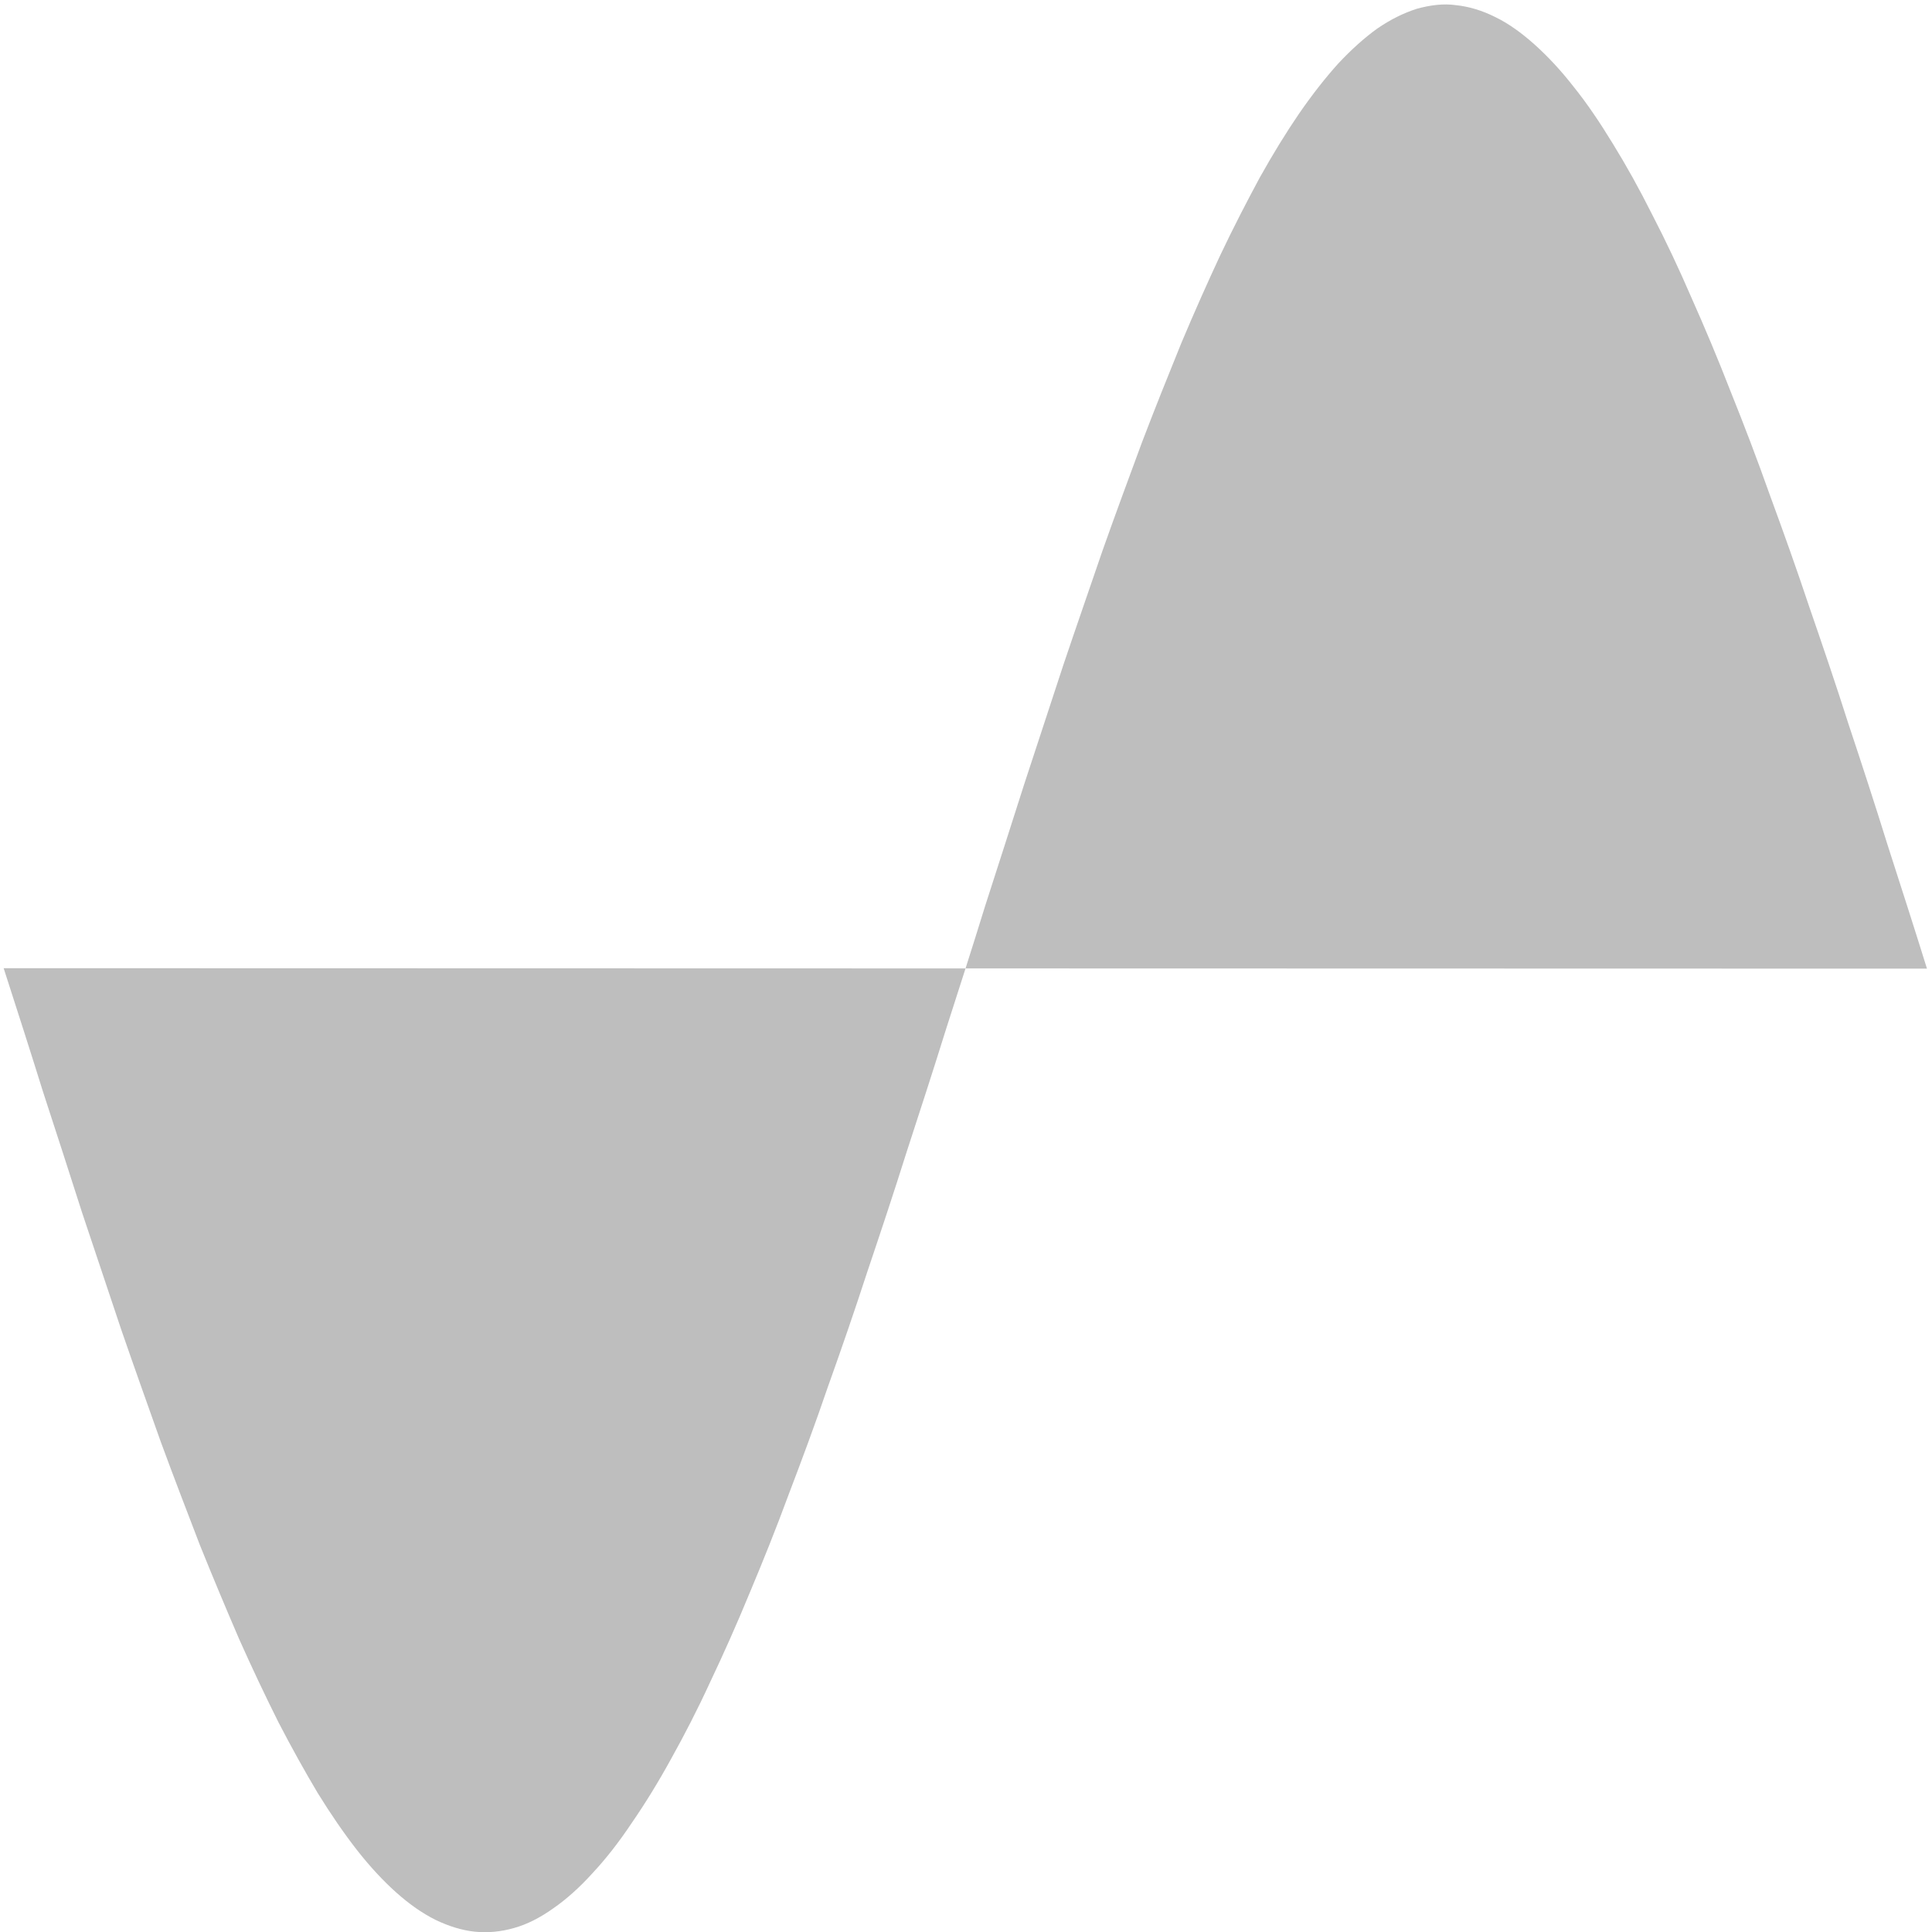
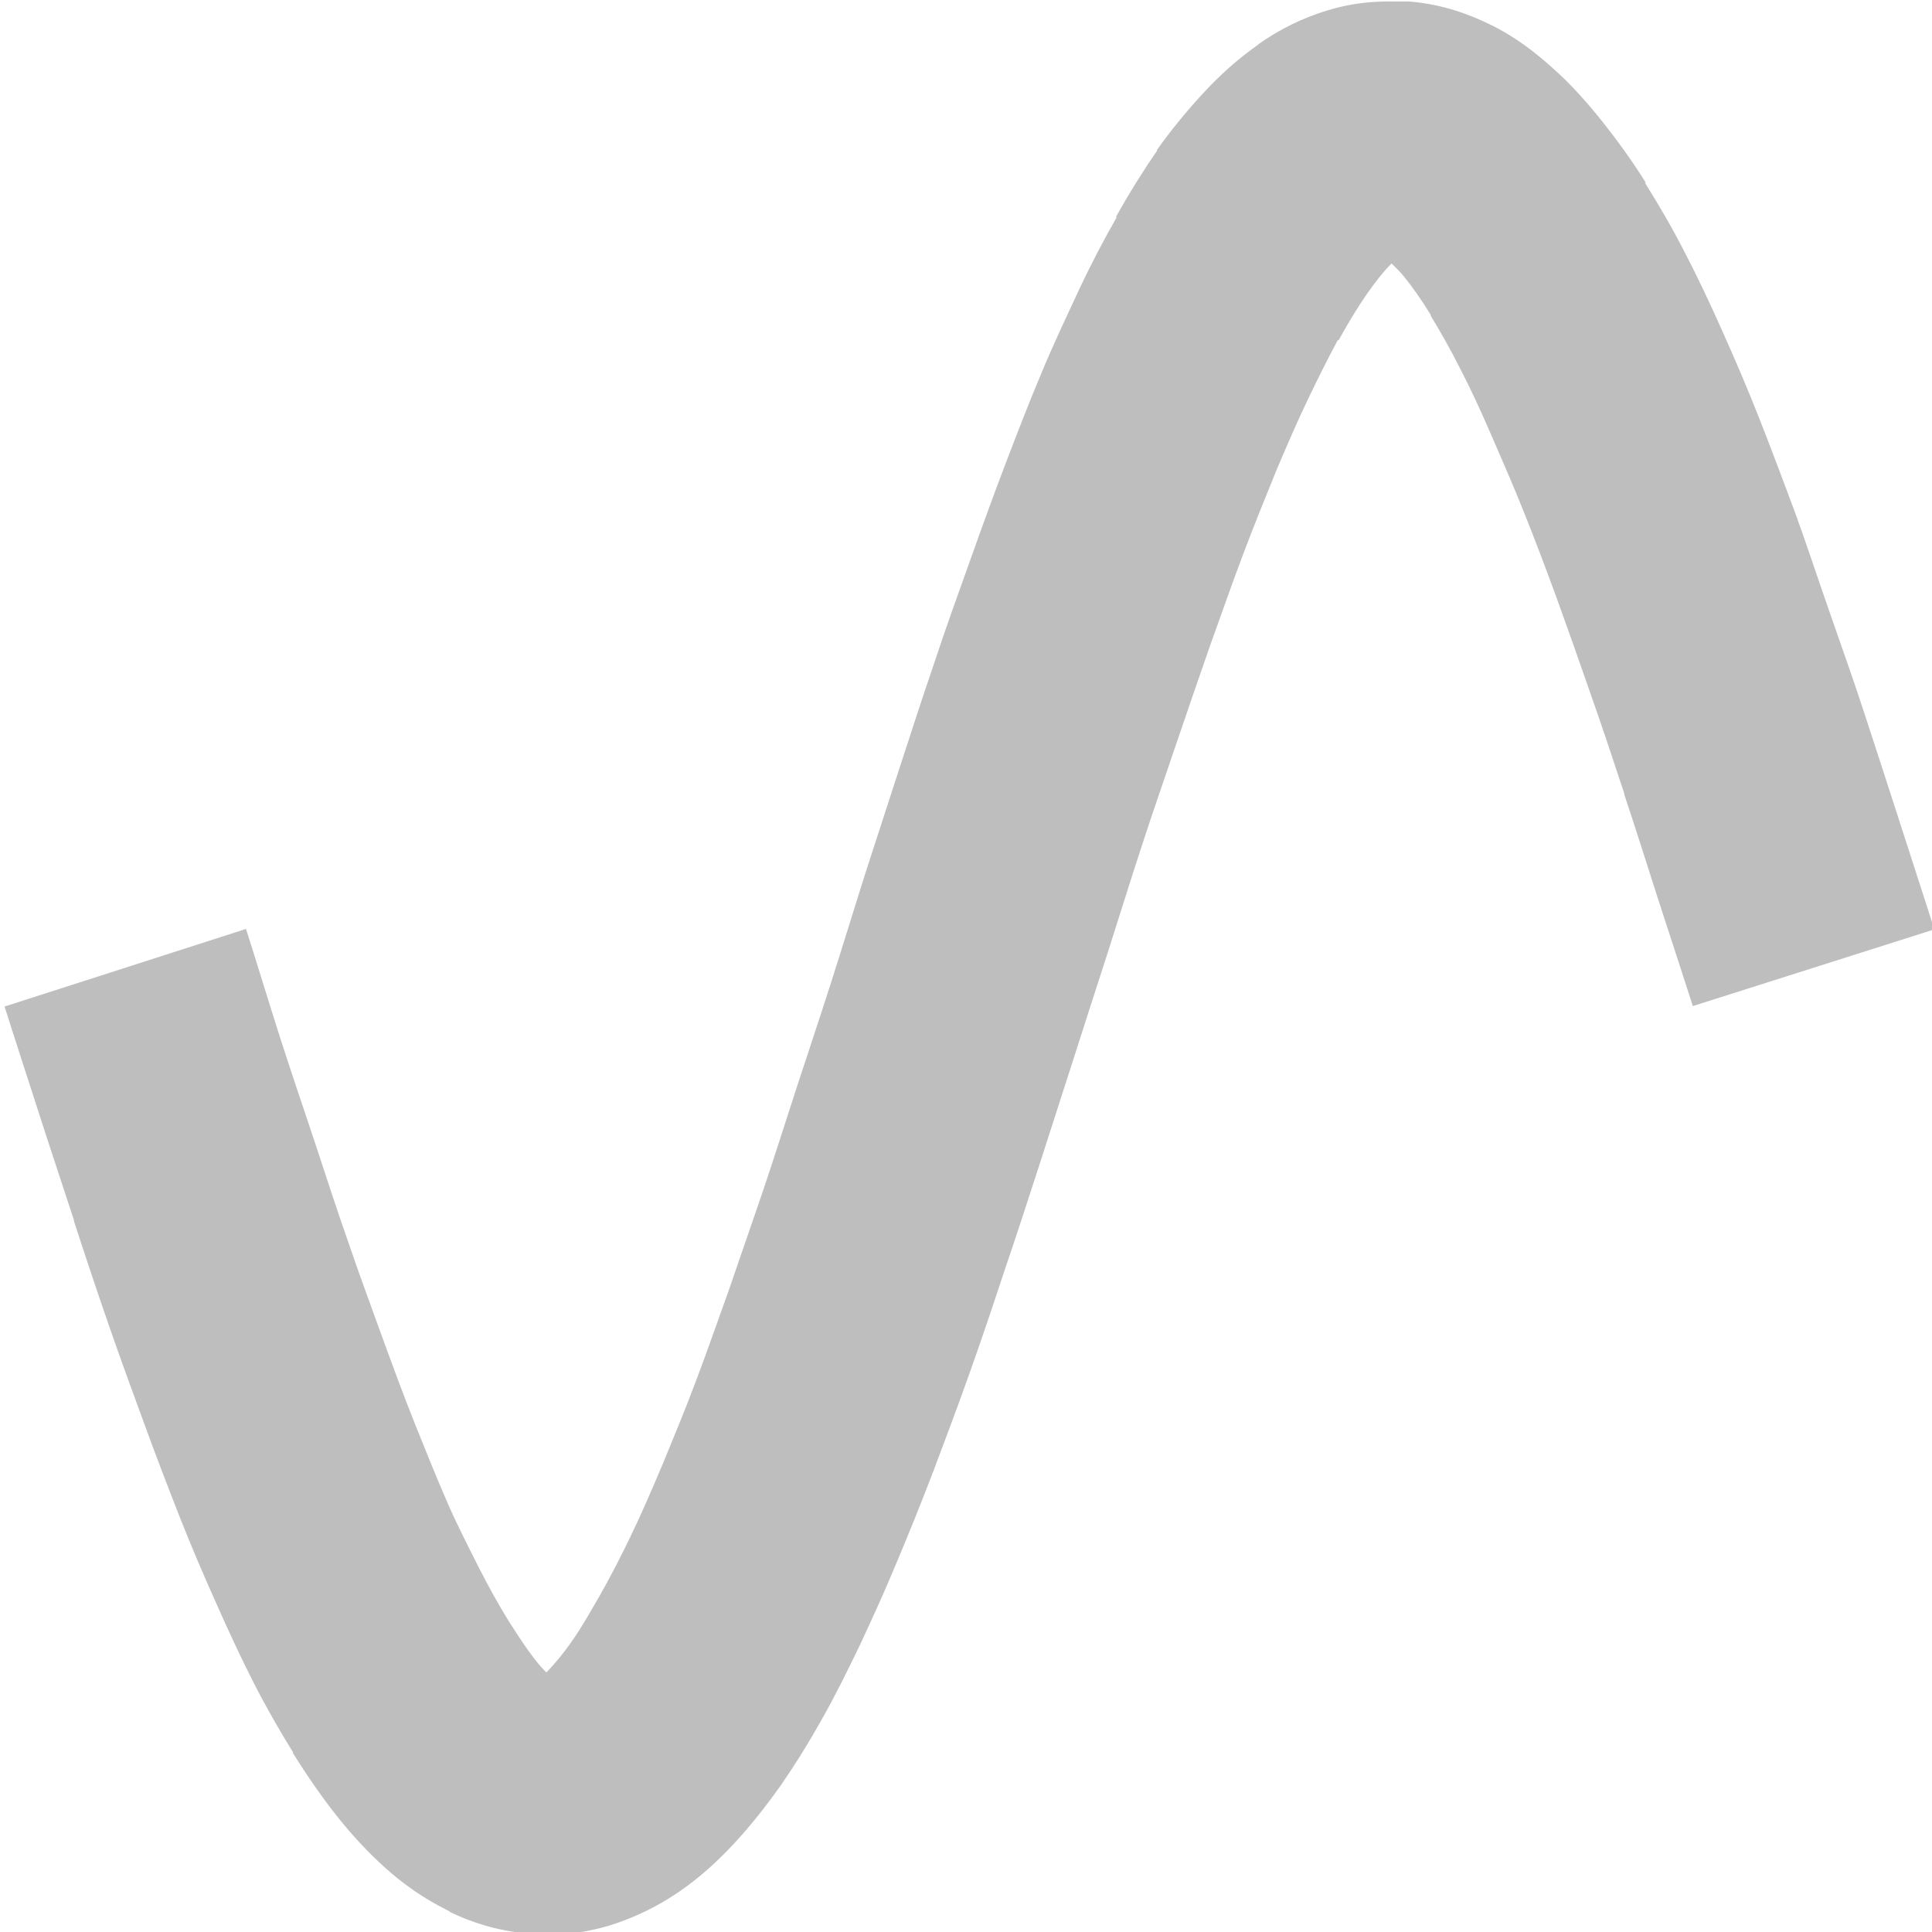
- <svg xmlns="http://www.w3.org/2000/svg" width="16" height="16" viewBox="0 0 4.233 4.233" version="1.1" id="svg8">
+ <svg xmlns="http://www.w3.org/2000/svg" id="svg8" version="1.1" viewBox="0 0 4.233 4.233" height="16" width="16">
  <defs id="defs2" />
-   <g transform="translate(0,-292.7667)" id="layer1">
-     <path id="path875" title="t 0.5 * sin(t)" d="m 0.008,294.888 c 0.029,0.09 0.058,0.18 0.086,0.27 0.029,0.089 0.058,0.178 0.086,0.266 0.029,0.087 0.058,0.173 0.086,0.257 0.029,0.084 0.058,0.165 0.086,0.244 0.029,0.079 0.058,0.154 0.086,0.227 0.029,0.072 0.058,0.141 0.086,0.206 0.029,0.065 0.058,0.126 0.086,0.182 0.029,0.056 0.058,0.108 0.086,0.155 0.029,0.047 0.058,0.089 0.086,0.125 0.029,0.037 0.058,0.068 0.086,0.093 0.029,0.026 0.058,0.046 0.086,0.06 0.029,0.014 0.058,0.023 0.086,0.026 0.029,0.003 0.058,-3e-5 0.086,-0.008 0.029,-0.008 0.058,-0.023 0.086,-0.043 0.029,-0.02 0.058,-0.046 0.086,-0.077 0.029,-0.031 0.058,-0.068 0.086,-0.11 0.029,-0.042 0.058,-0.089 0.086,-0.14 0.029,-0.052 0.058,-0.108 0.086,-0.169 0.029,-0.061 0.058,-0.126 0.086,-0.194 0.029,-0.069 0.058,-0.141 0.086,-0.217 0.029,-0.076 0.058,-0.154 0.086,-0.236 0.029,-0.081 0.058,-0.165 0.086,-0.251 0.029,-0.086 0.058,-0.173 0.086,-0.262 0.029,-0.089 0.058,-0.178 0.086,-0.268 0.029,-0.09 0.058,-0.18 0.086,-0.271 0.029,-0.09 0.058,-0.18 0.086,-0.268 0.029,-0.089 0.058,-0.176 0.086,-0.262 0.029,-0.086 0.058,-0.169 0.086,-0.251 0.029,-0.082 0.058,-0.16 0.086,-0.236 0.029,-0.076 0.058,-0.148 0.086,-0.217 0.029,-0.069 0.058,-0.134 0.086,-0.194 0.029,-0.061 0.058,-0.117 0.086,-0.169 0.029,-0.052 0.058,-0.099 0.086,-0.14 0.029,-0.042 0.058,-0.079 0.086,-0.11 0.029,-0.031 0.058,-0.057 0.086,-0.077 0.029,-0.02 0.058,-0.034 0.086,-0.043 0.029,-0.008 0.058,-0.012 0.086,-0.008 0.029,0.003 0.058,0.012 0.086,0.026 0.029,0.014 0.058,0.035 0.086,0.06 0.029,0.026 0.058,0.057 0.086,0.093 0.029,0.036 0.058,0.079 0.086,0.125 0.029,0.047 0.058,0.099 0.086,0.155 0.029,0.056 0.058,0.117 0.086,0.182 0.029,0.065 0.058,0.134 0.086,0.206 0.029,0.072 0.058,0.148 0.086,0.227 0.029,0.079 0.058,0.16 0.086,0.244 0.029,0.084 0.058,0.169 0.086,0.257 0.029,0.087 0.058,0.176 0.086,0.266 0.029,0.09 0.058,0.18 0.086,0.27" style="opacity:1;fill:#bebebe;fill-opacity:1;fill-rule:nonzero;stroke:none;stroke-width:0.634;stroke-miterlimit:4;stroke-dasharray:none;stroke-opacity:1" />
+   <g id="layer1" transform="translate(0,-292.7667)">
+     <path style="color:#000000;font-style:normal;font-variant:normal;font-weight:normal;font-stretch:normal;font-size:medium;line-height:normal;font-family:sans-serif;font-variant-ligatures:normal;font-variant-position:normal;font-variant-caps:normal;font-variant-numeric:normal;font-variant-alternates:normal;font-feature-settings:normal;text-indent:0;text-align:start;text-decoration:none;text-decoration-line:none;text-decoration-style:solid;text-decoration-color:#000000;letter-spacing:normal;word-spacing:normal;text-transform:none;writing-mode:lr-tb;direction:ltr;text-orientation:mixed;dominant-baseline:auto;baseline-shift:baseline;text-anchor:start;white-space:normal;shape-padding:0;clip-rule:nonzero;display:inline;overflow:visible;visibility:visible;opacity:1;isolation:auto;mix-blend-mode:normal;color-interpolation:sRGB;color-interpolation-filters:linearRGB;solid-color:#000000;solid-opacity:1;vector-effect:none;fill:#bebebe;fill-opacity:1;fill-rule:nonzero;stroke:none;stroke-width:0.555;stroke-linecap:butt;stroke-linejoin:miter;stroke-miterlimit:4;stroke-dasharray:none;stroke-dashoffset:0;stroke-opacity:1;color-rendering:auto;image-rendering:auto;shape-rendering:auto;text-rendering:auto;enable-background:accumulate" d="m 3.066,292.77 c -0.025,0 -0.083,-0.003 -0.156,0.019 -0.057,0.017 -0.108,0.043 -0.152,0.074 l -0.002,0.002 c -0.044,0.031 -0.083,0.066 -0.119,0.105 -0.036,0.039 -0.07,0.08 -0.102,0.125 v 0.002 c -0.031,0.045 -0.061,0.093 -0.09,0.145 h 0.002 c -0.029,0.051 -0.057,0.104 -0.084,0.162 -0.027,0.058 -0.056,0.119 -0.082,0.182 -0.027,0.064 -0.052,0.129 -0.078,0.197 -0.026,0.068 -0.052,0.14 -0.078,0.213 -0.026,0.073 -0.053,0.147 -0.078,0.223 -0.026,0.076 -0.051,0.153 -0.076,0.23 -0.025,0.078 -0.051,0.156 -0.076,0.234 -0.025,0.079 -0.049,0.158 -0.074,0.236 -0.025,0.078 -0.051,0.156 -0.076,0.232 -0.025,0.077 -0.049,0.153 -0.074,0.227 -0.025,0.073 -0.05,0.145 -0.074,0.215 -0.025,0.069 -0.048,0.136 -0.072,0.199 -0.024,0.064 -0.049,0.124 -0.072,0.18 -0.024,0.057 -0.047,0.11 -0.07,0.158 -0.023,0.048 -0.046,0.092 -0.068,0.131 -0.022,0.038 -0.041,0.072 -0.061,0.1 -0.019,0.028 -0.038,0.05 -0.053,0.066 -0.002,0.002 -0.002,0.002 -0.004,0.004 -0.009,-0.009 -0.016,-0.017 -0.027,-0.031 -0.017,-0.022 -0.036,-0.051 -0.057,-0.084 -0.021,-0.034 -0.042,-0.072 -0.064,-0.115 -0.022,-0.044 -0.047,-0.092 -0.07,-0.145 -0.023,-0.053 -0.046,-0.11 -0.07,-0.17 -0.024,-0.06 -0.048,-0.125 -0.072,-0.191 -0.024,-0.067 -0.05,-0.136 -0.074,-0.207 -0.025,-0.071 -0.049,-0.145 -0.074,-0.221 -0.025,-0.075 -0.051,-0.151 -0.076,-0.229 -0.025,-0.078 -0.049,-0.158 -0.074,-0.236 l -0.529,0.17 c 0.025,0.079 0.051,0.158 0.076,0.236 0.025,0.078 0.051,0.155 0.076,0.232 v 0.002 c 0.025,0.077 0.05,0.152 0.076,0.227 0.026,0.075 0.052,0.146 0.078,0.217 0.026,0.071 0.052,0.139 0.078,0.205 0.026,0.066 0.053,0.129 0.08,0.189 0.027,0.061 0.054,0.119 0.082,0.174 0.028,0.055 0.057,0.105 0.086,0.152 v 0.002 c 0.03,0.048 0.061,0.093 0.094,0.135 0.033,0.042 0.07,0.082 0.109,0.117 0.039,0.035 0.083,0.066 0.135,0.092 l 0.004,0.002 0.002,0.002 c 0.046,0.022 0.102,0.041 0.17,0.047 l 0.002,0.002 c 0.054,0.004 0.118,-0.001 0.182,-0.021 0.053,-0.017 0.104,-0.042 0.15,-0.074 0.045,-0.031 0.085,-0.068 0.121,-0.107 0.035,-0.038 0.068,-0.08 0.1,-0.125 0.031,-0.045 0.061,-0.093 0.09,-0.145 0.029,-0.051 0.056,-0.106 0.084,-0.164 0.027,-0.058 0.054,-0.117 0.08,-0.18 0.027,-0.064 0.054,-0.131 0.08,-0.199 0.026,-0.069 0.052,-0.138 0.078,-0.211 0.026,-0.073 0.051,-0.147 0.076,-0.223 0.026,-0.076 0.051,-0.153 0.076,-0.23 0.025,-0.078 0.051,-0.158 0.076,-0.236 0.025,-0.079 0.051,-0.158 0.076,-0.236 0.025,-0.078 0.049,-0.156 0.074,-0.232 0.025,-0.077 0.051,-0.151 0.076,-0.225 0.025,-0.074 0.05,-0.146 0.074,-0.215 0.025,-0.069 0.048,-0.136 0.072,-0.199 0.024,-0.064 0.049,-0.125 0.072,-0.182 0.024,-0.057 0.047,-0.11 0.07,-0.158 0.023,-0.048 0.045,-0.092 0.066,-0.131 h 0.002 c 0.021,-0.038 0.041,-0.071 0.061,-0.1 0.019,-0.027 0.036,-0.049 0.051,-0.064 0.002,-0.002 0.002,-0.002 0.004,-0.004 0.009,0.009 0.017,0.016 0.029,0.031 0.017,0.021 0.036,0.048 0.057,0.082 v 0.002 c 0.02,0.033 0.042,0.071 0.064,0.115 0.023,0.044 0.045,0.092 0.068,0.145 0.023,0.053 0.048,0.11 0.072,0.17 0.024,0.06 0.048,0.123 0.072,0.189 0.024,0.066 0.049,0.137 0.074,0.209 0.025,0.071 0.049,0.143 0.074,0.219 v 0.002 c 0.025,0.075 0.049,0.151 0.074,0.229 0.025,0.077 0.051,0.156 0.076,0.234 l 0.529,-0.168 c -0.025,-0.079 -0.051,-0.158 -0.076,-0.236 -0.025,-0.078 -0.051,-0.157 -0.076,-0.234 -0.025,-0.077 -0.052,-0.152 -0.078,-0.227 -0.026,-0.074 -0.05,-0.148 -0.076,-0.219 -0.026,-0.07 -0.052,-0.139 -0.078,-0.205 -0.026,-0.066 -0.053,-0.129 -0.08,-0.189 -0.027,-0.061 -0.054,-0.118 -0.082,-0.172 -0.028,-0.055 -0.058,-0.106 -0.088,-0.154 h 0.002 c -0.03,-0.048 -0.062,-0.092 -0.096,-0.135 -0.033,-0.041 -0.068,-0.081 -0.109,-0.117 -0.038,-0.034 -0.081,-0.068 -0.139,-0.096 -0.044,-0.021 -0.101,-0.043 -0.174,-0.049 h -0.01 z" id="path872" />
  </g>
</svg>
